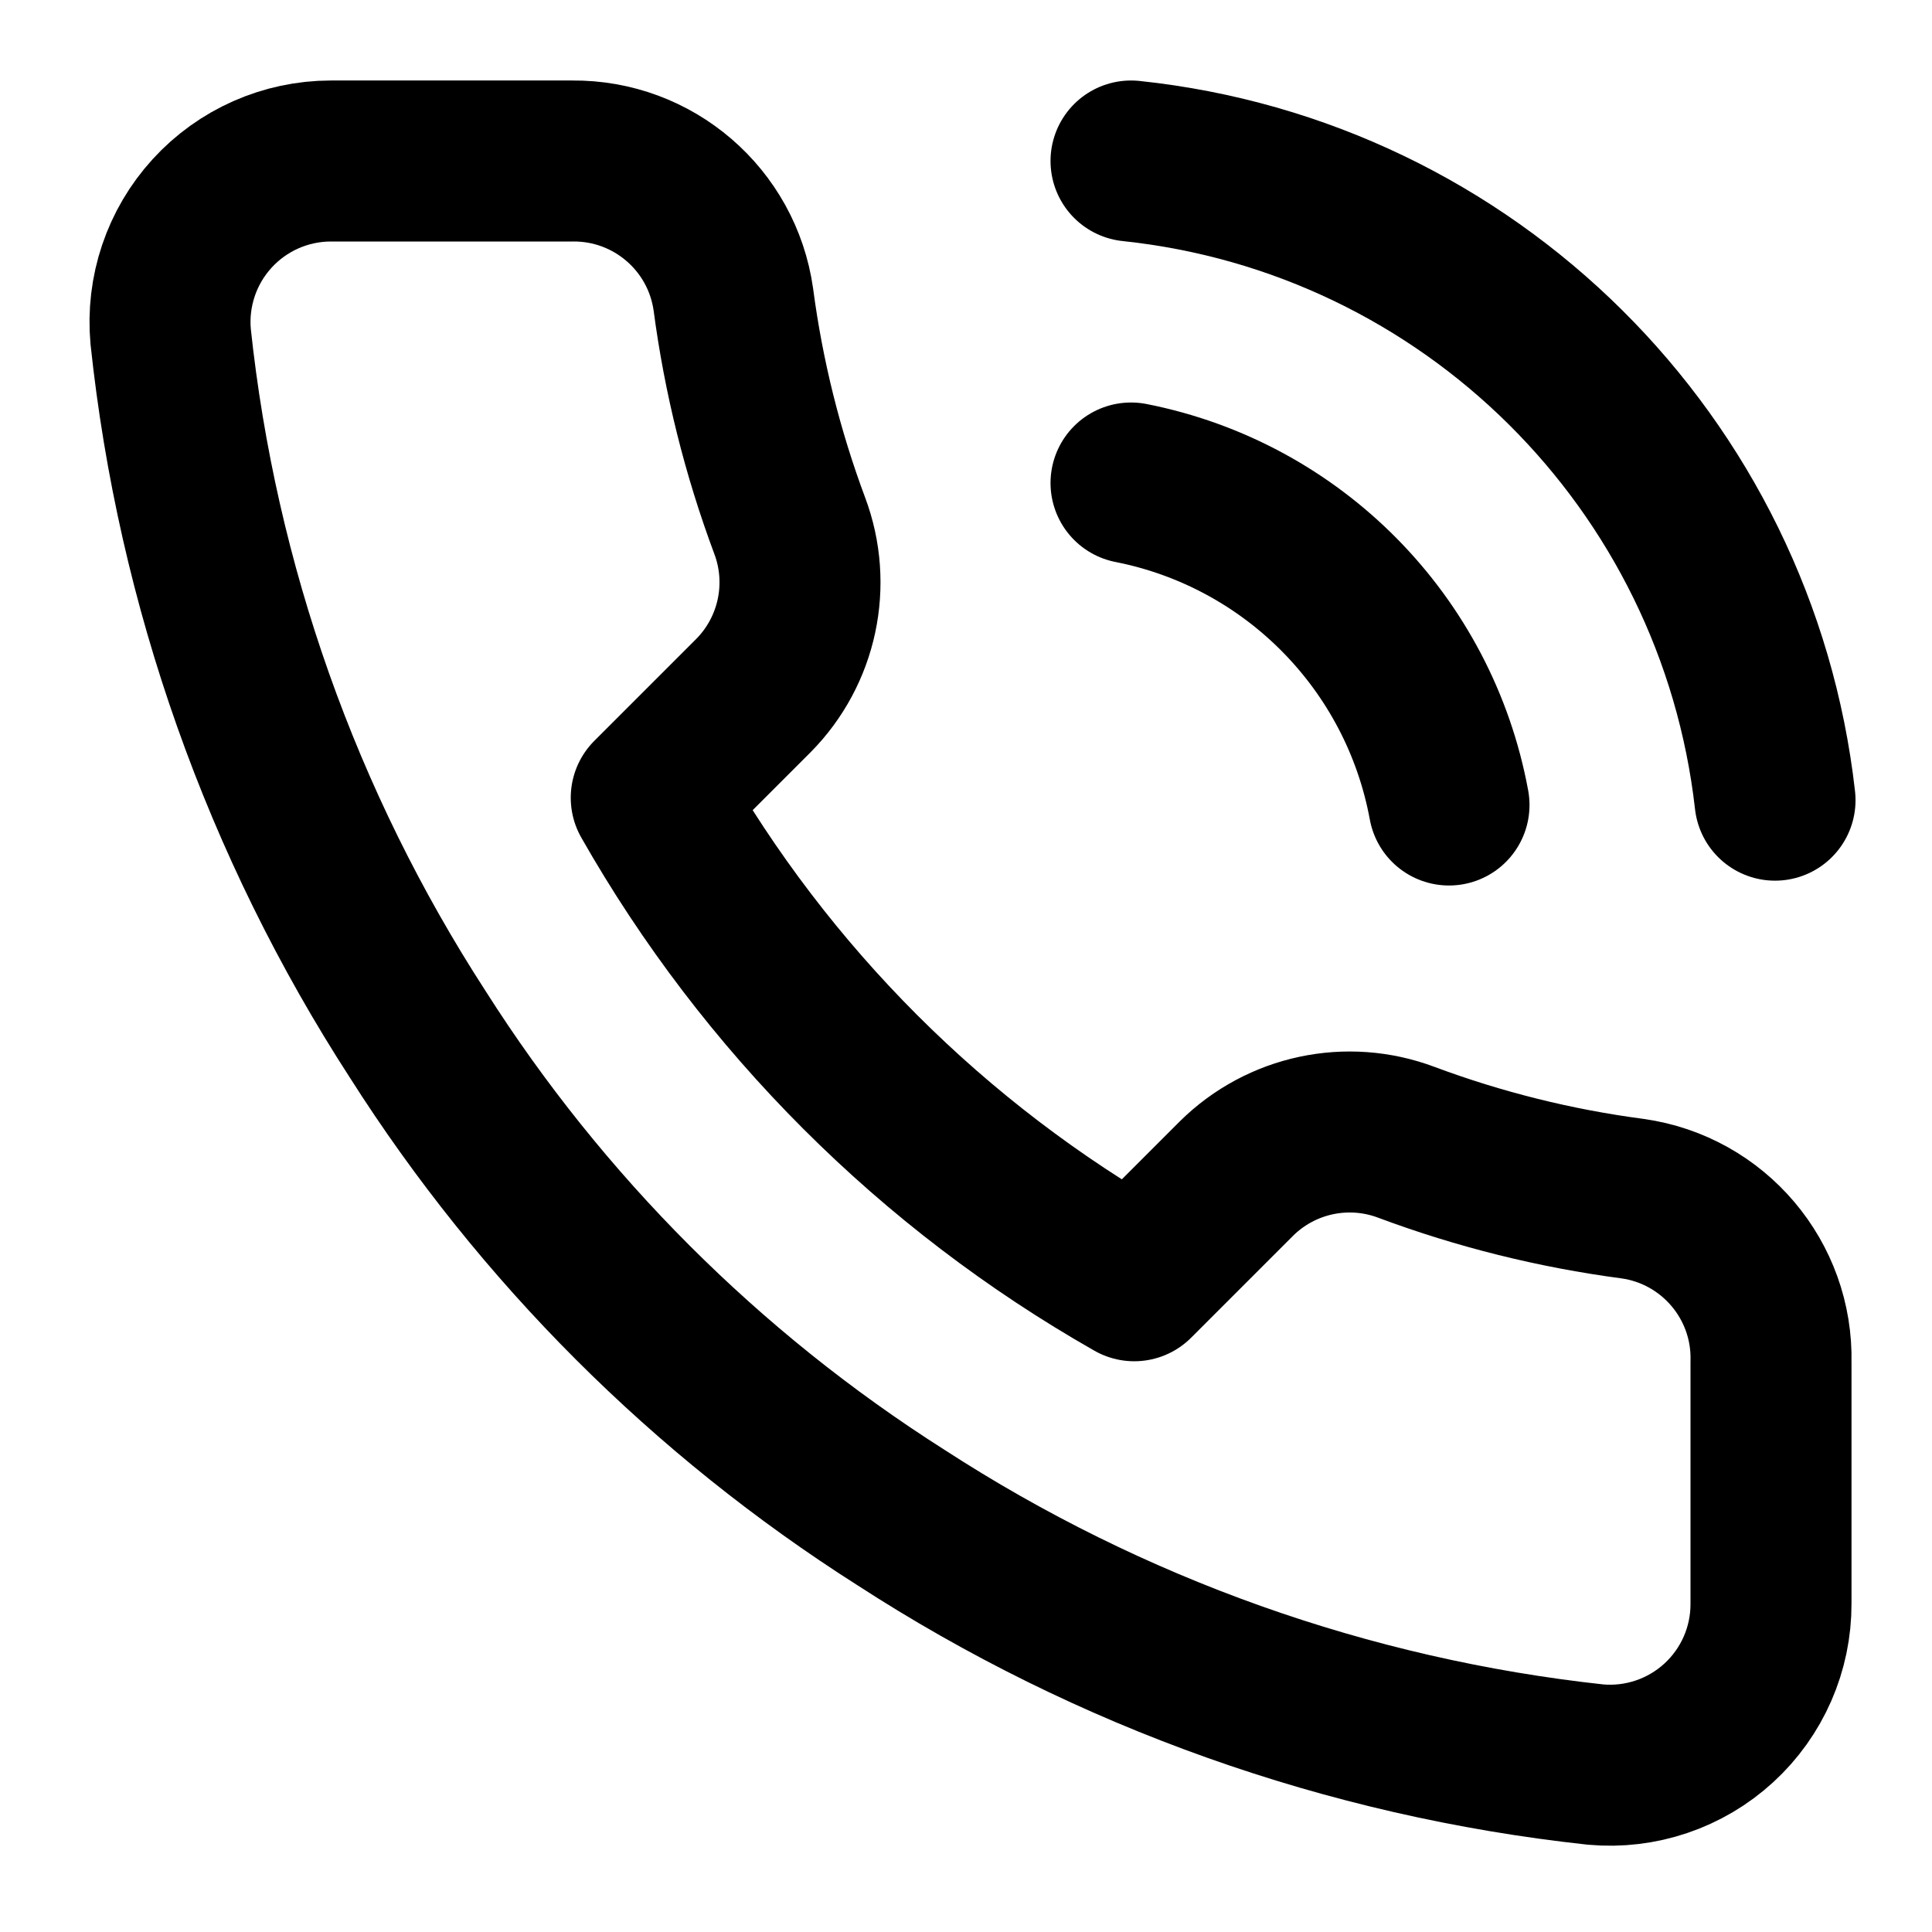
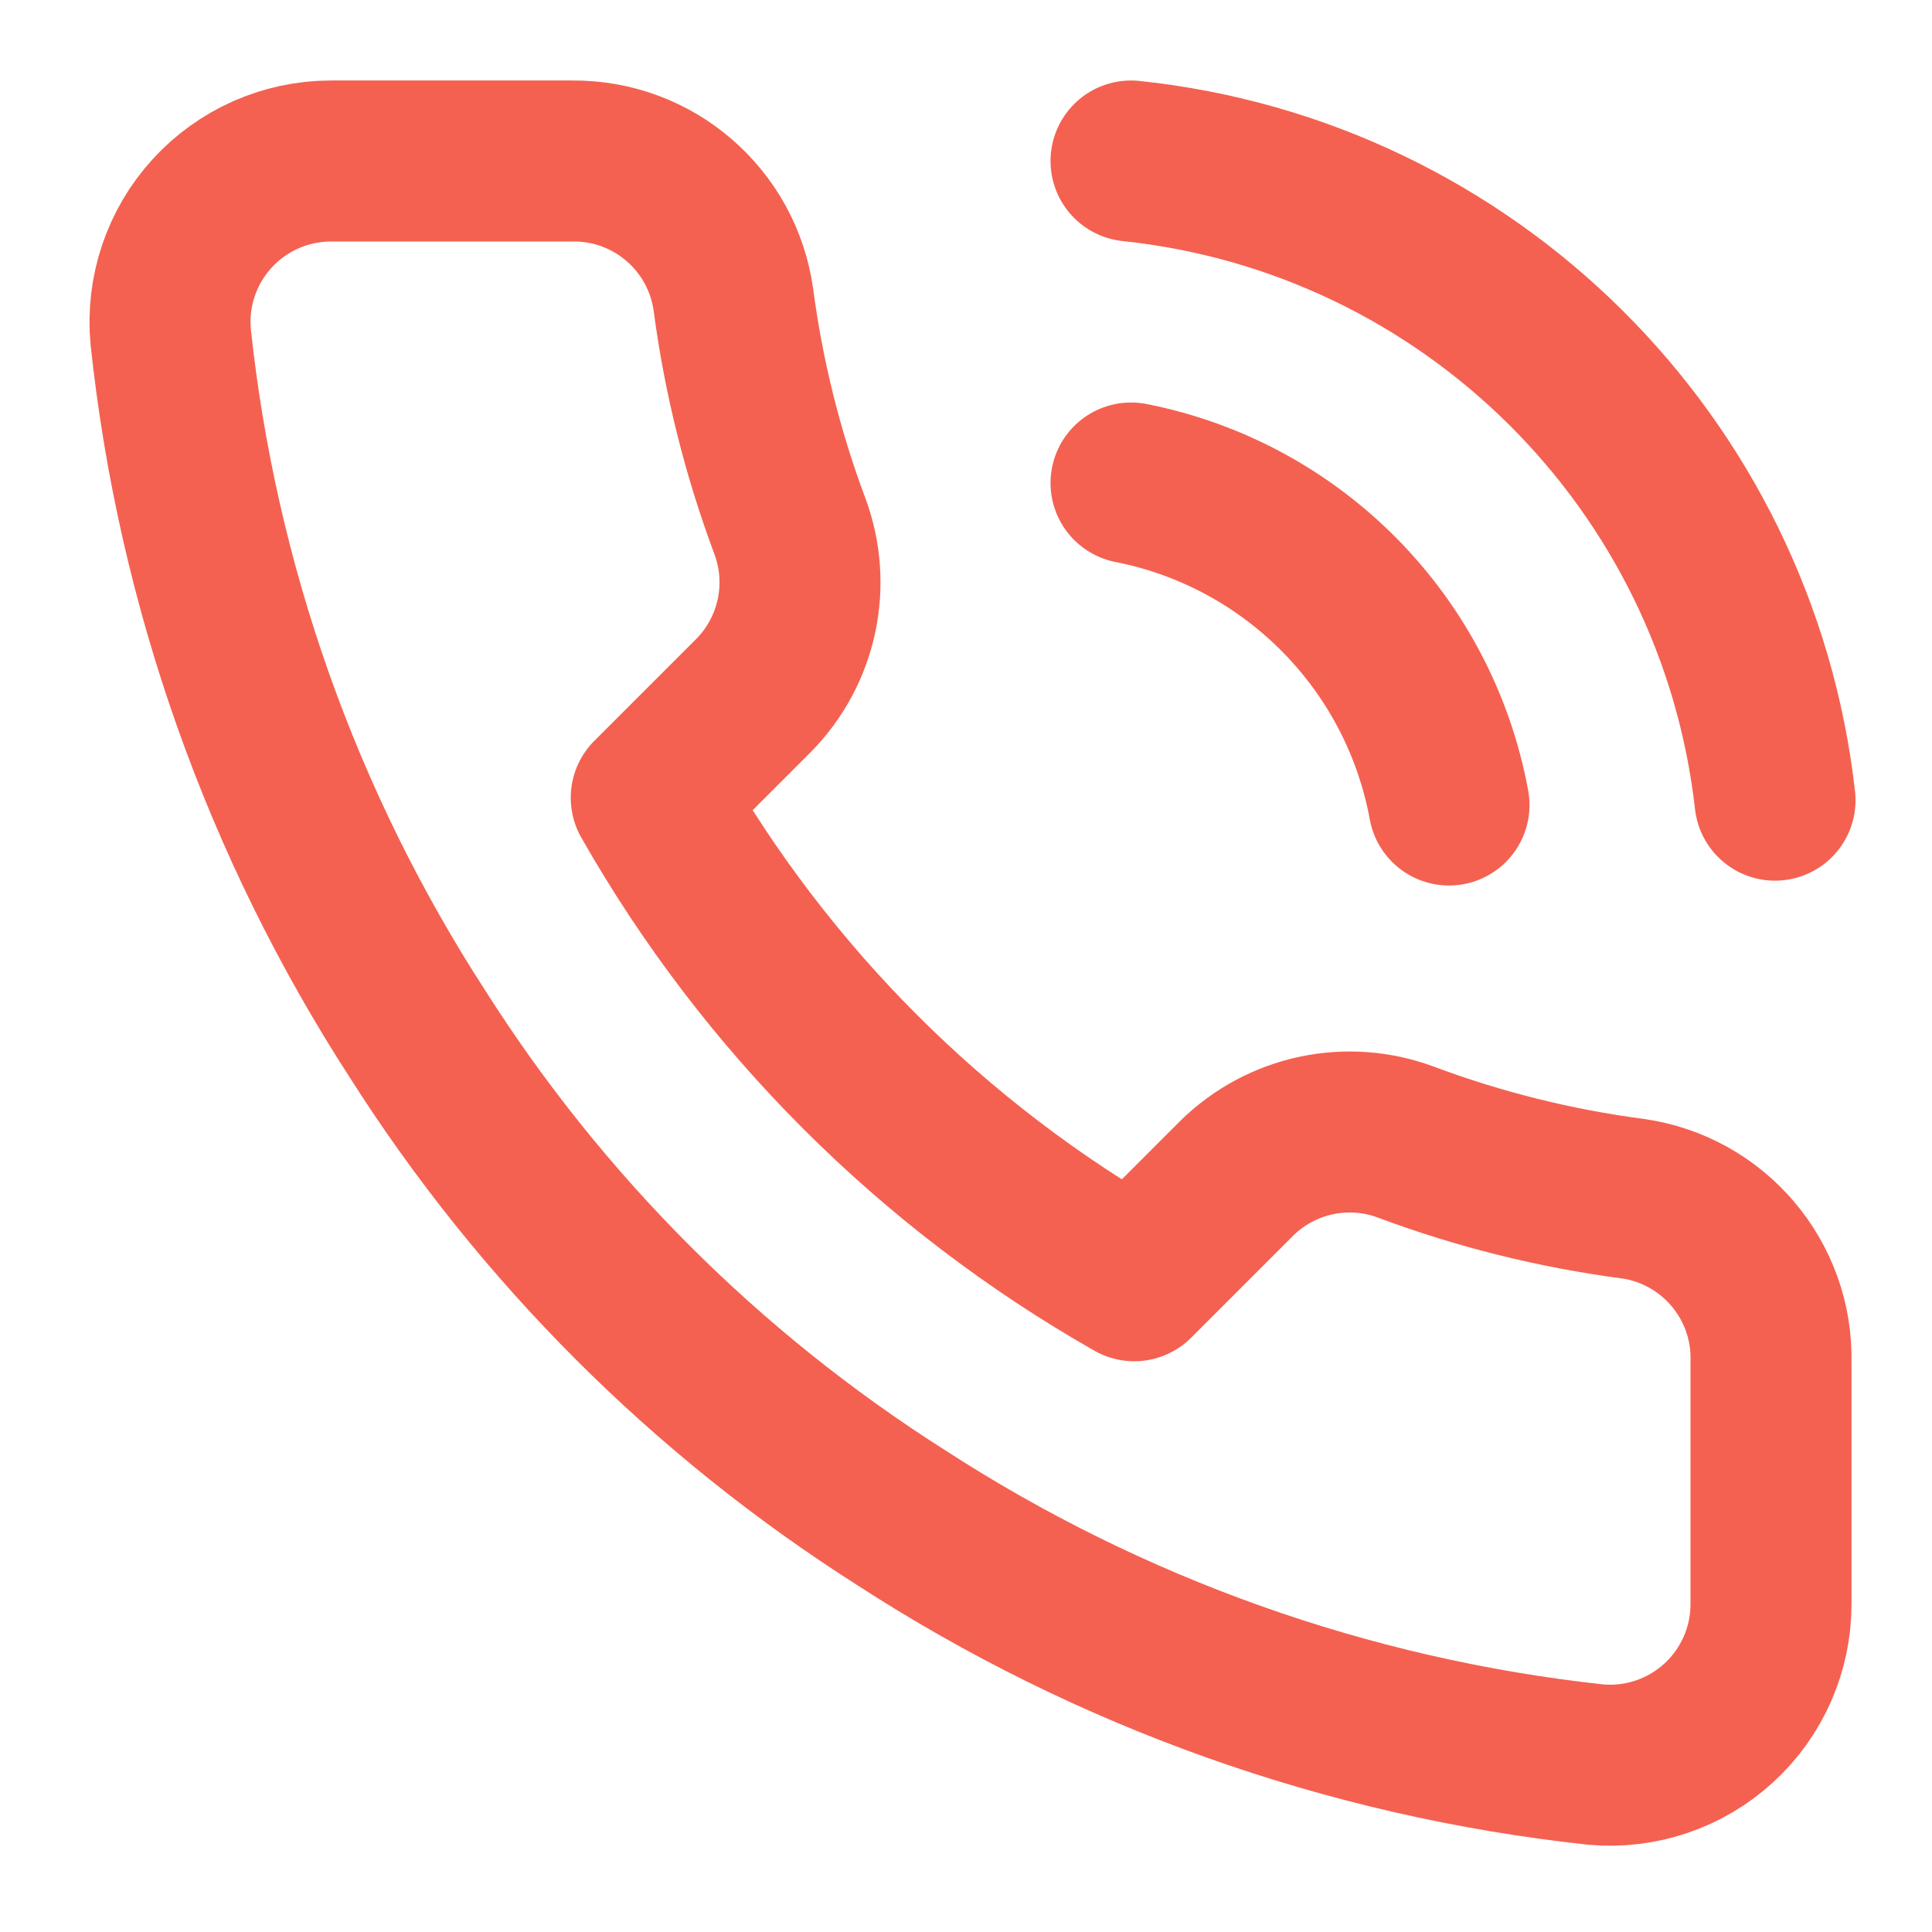
- <svg xmlns="http://www.w3.org/2000/svg" width="20" height="20" viewBox="0 0 24 24" fill="none" stroke="currentColor" stroke-width="2" stroke-linecap="round" stroke-linejoin="round" class="lucide lucide-phone-call ">
+ <svg xmlns="http://www.w3.org/2000/svg" width="20" height="20" viewBox="0 0 24 24" fill="none" stroke="#f46151" stroke-width="2" stroke-linecap="round" stroke-linejoin="round" class="lucide lucide-phone-call ">
  <path d="M22 16.92v3a2 2 0 0 1-2.18 2 19.79 19.79 0 0 1-8.63-3.07 19.5 19.5 0 0 1-6-6 19.79 19.79 0 0 1-3.07-8.67A2 2 0 0 1 4.11 2h3a2 2 0 0 1 2 1.72 12.84 12.84 0 0 0 .7 2.81 2 2 0 0 1-.45 2.11L8.09 9.91a16 16 0 0 0 6 6l1.27-1.27a2 2 0 0 1 2.11-.45 12.84 12.84 0 0 0 2.81.7A2 2 0 0 1 22 16.92z" />
  <path d="M14.05 2a9 9 0 0 1 8 7.94" />
  <path d="M14.05 6A5 5 0 0 1 18 10" />
</svg>
